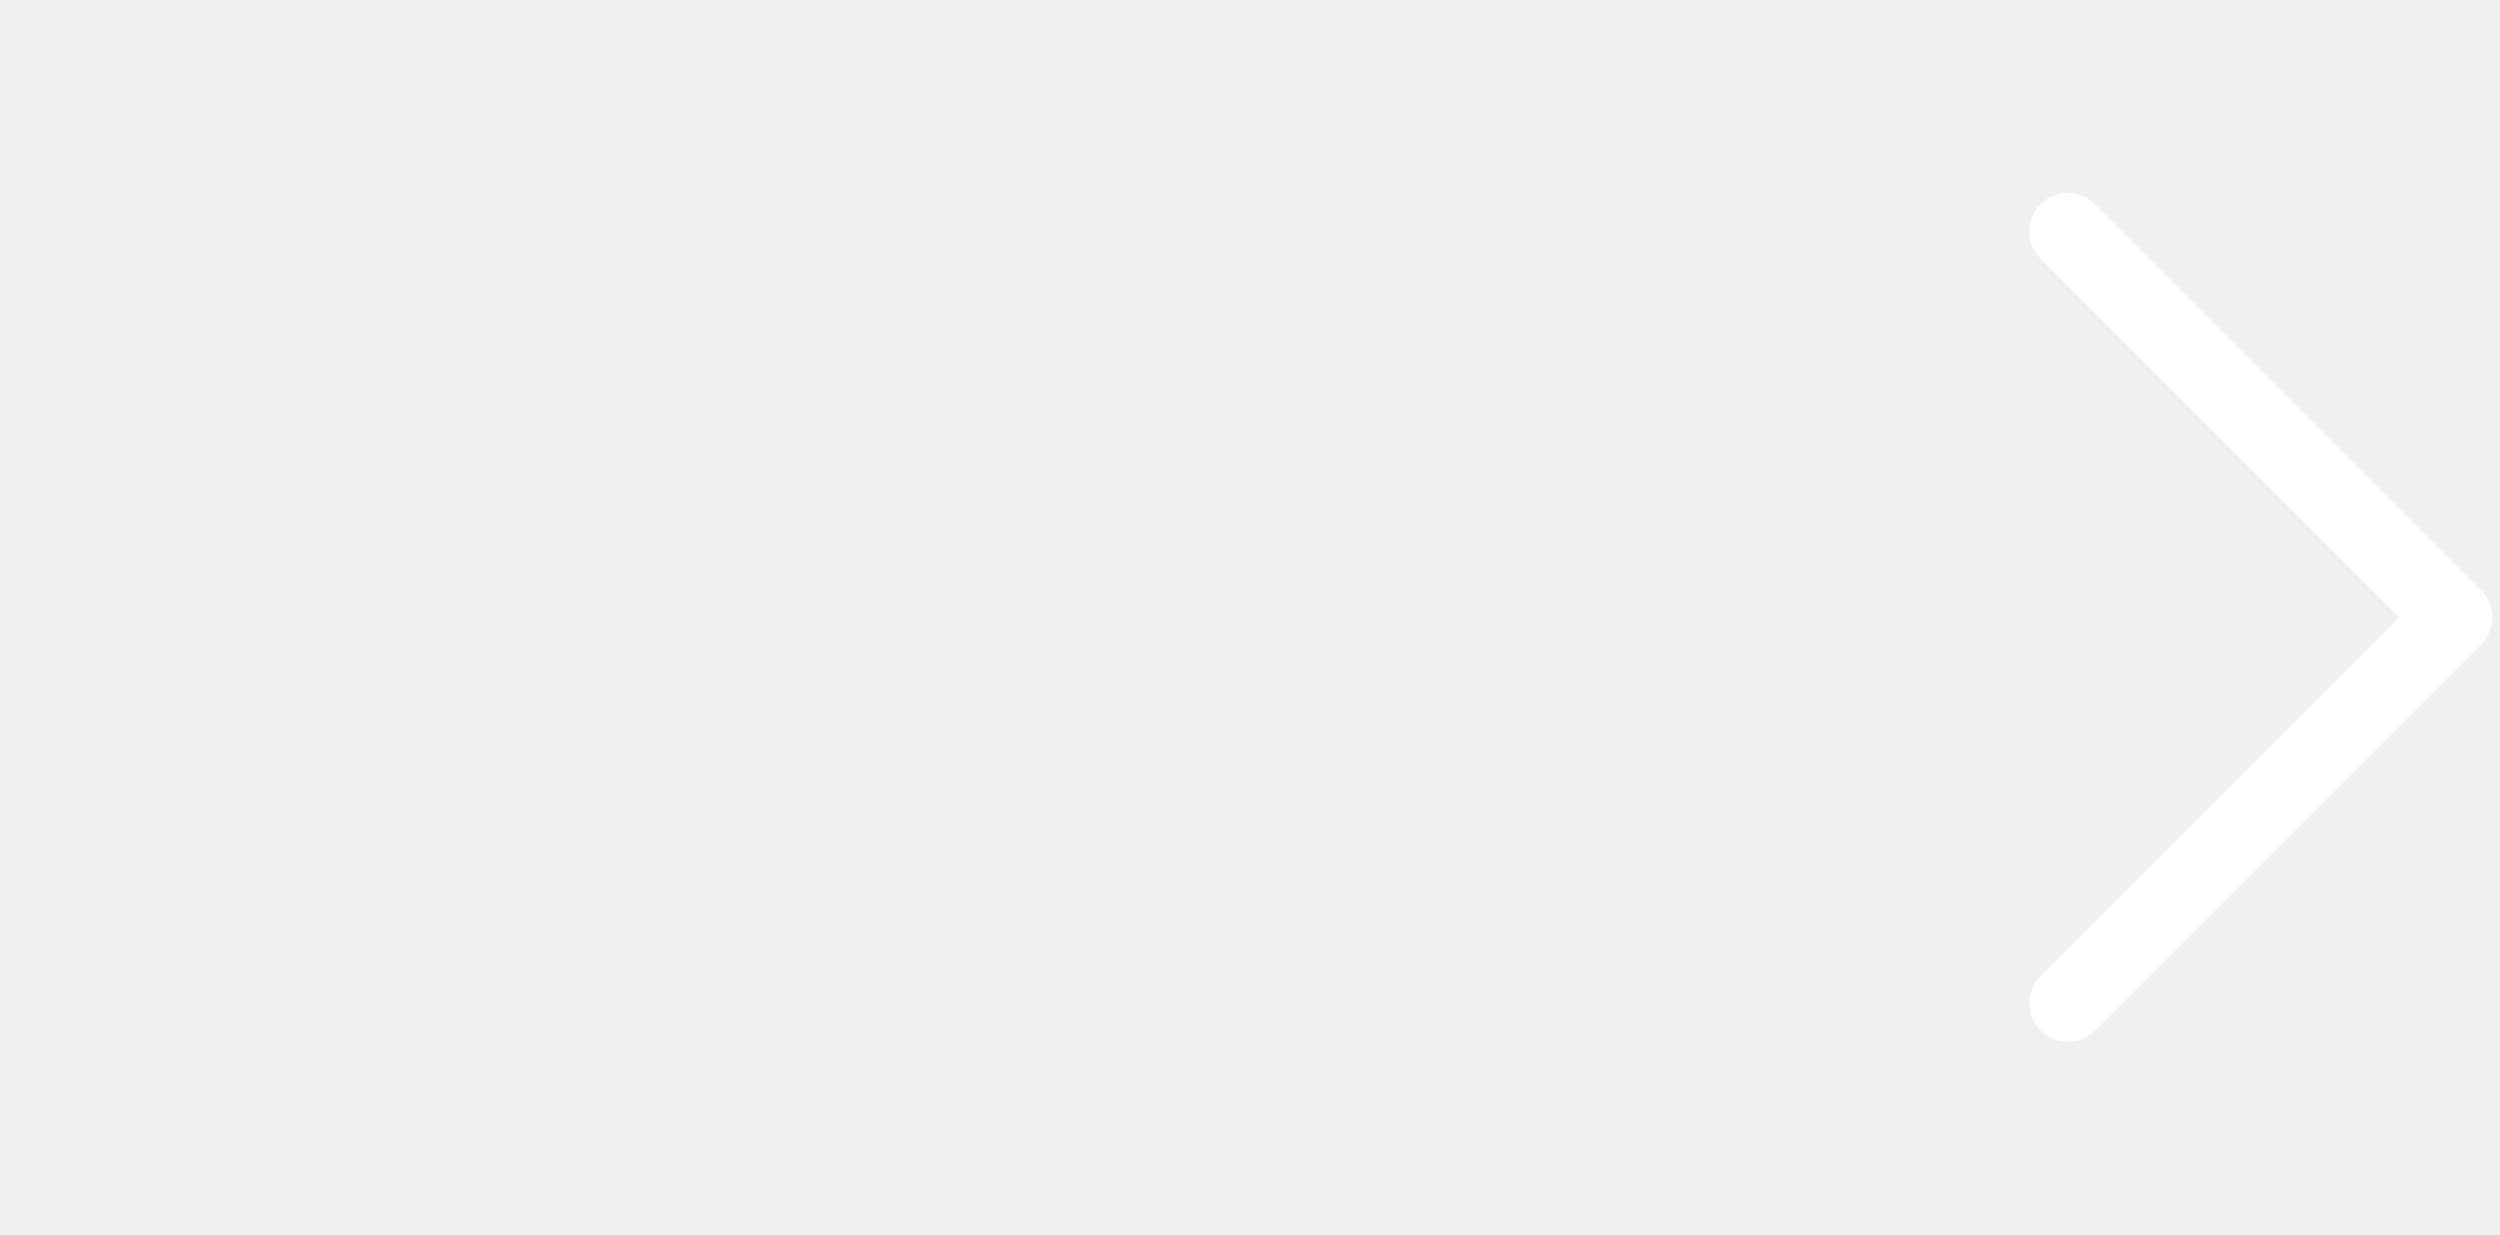
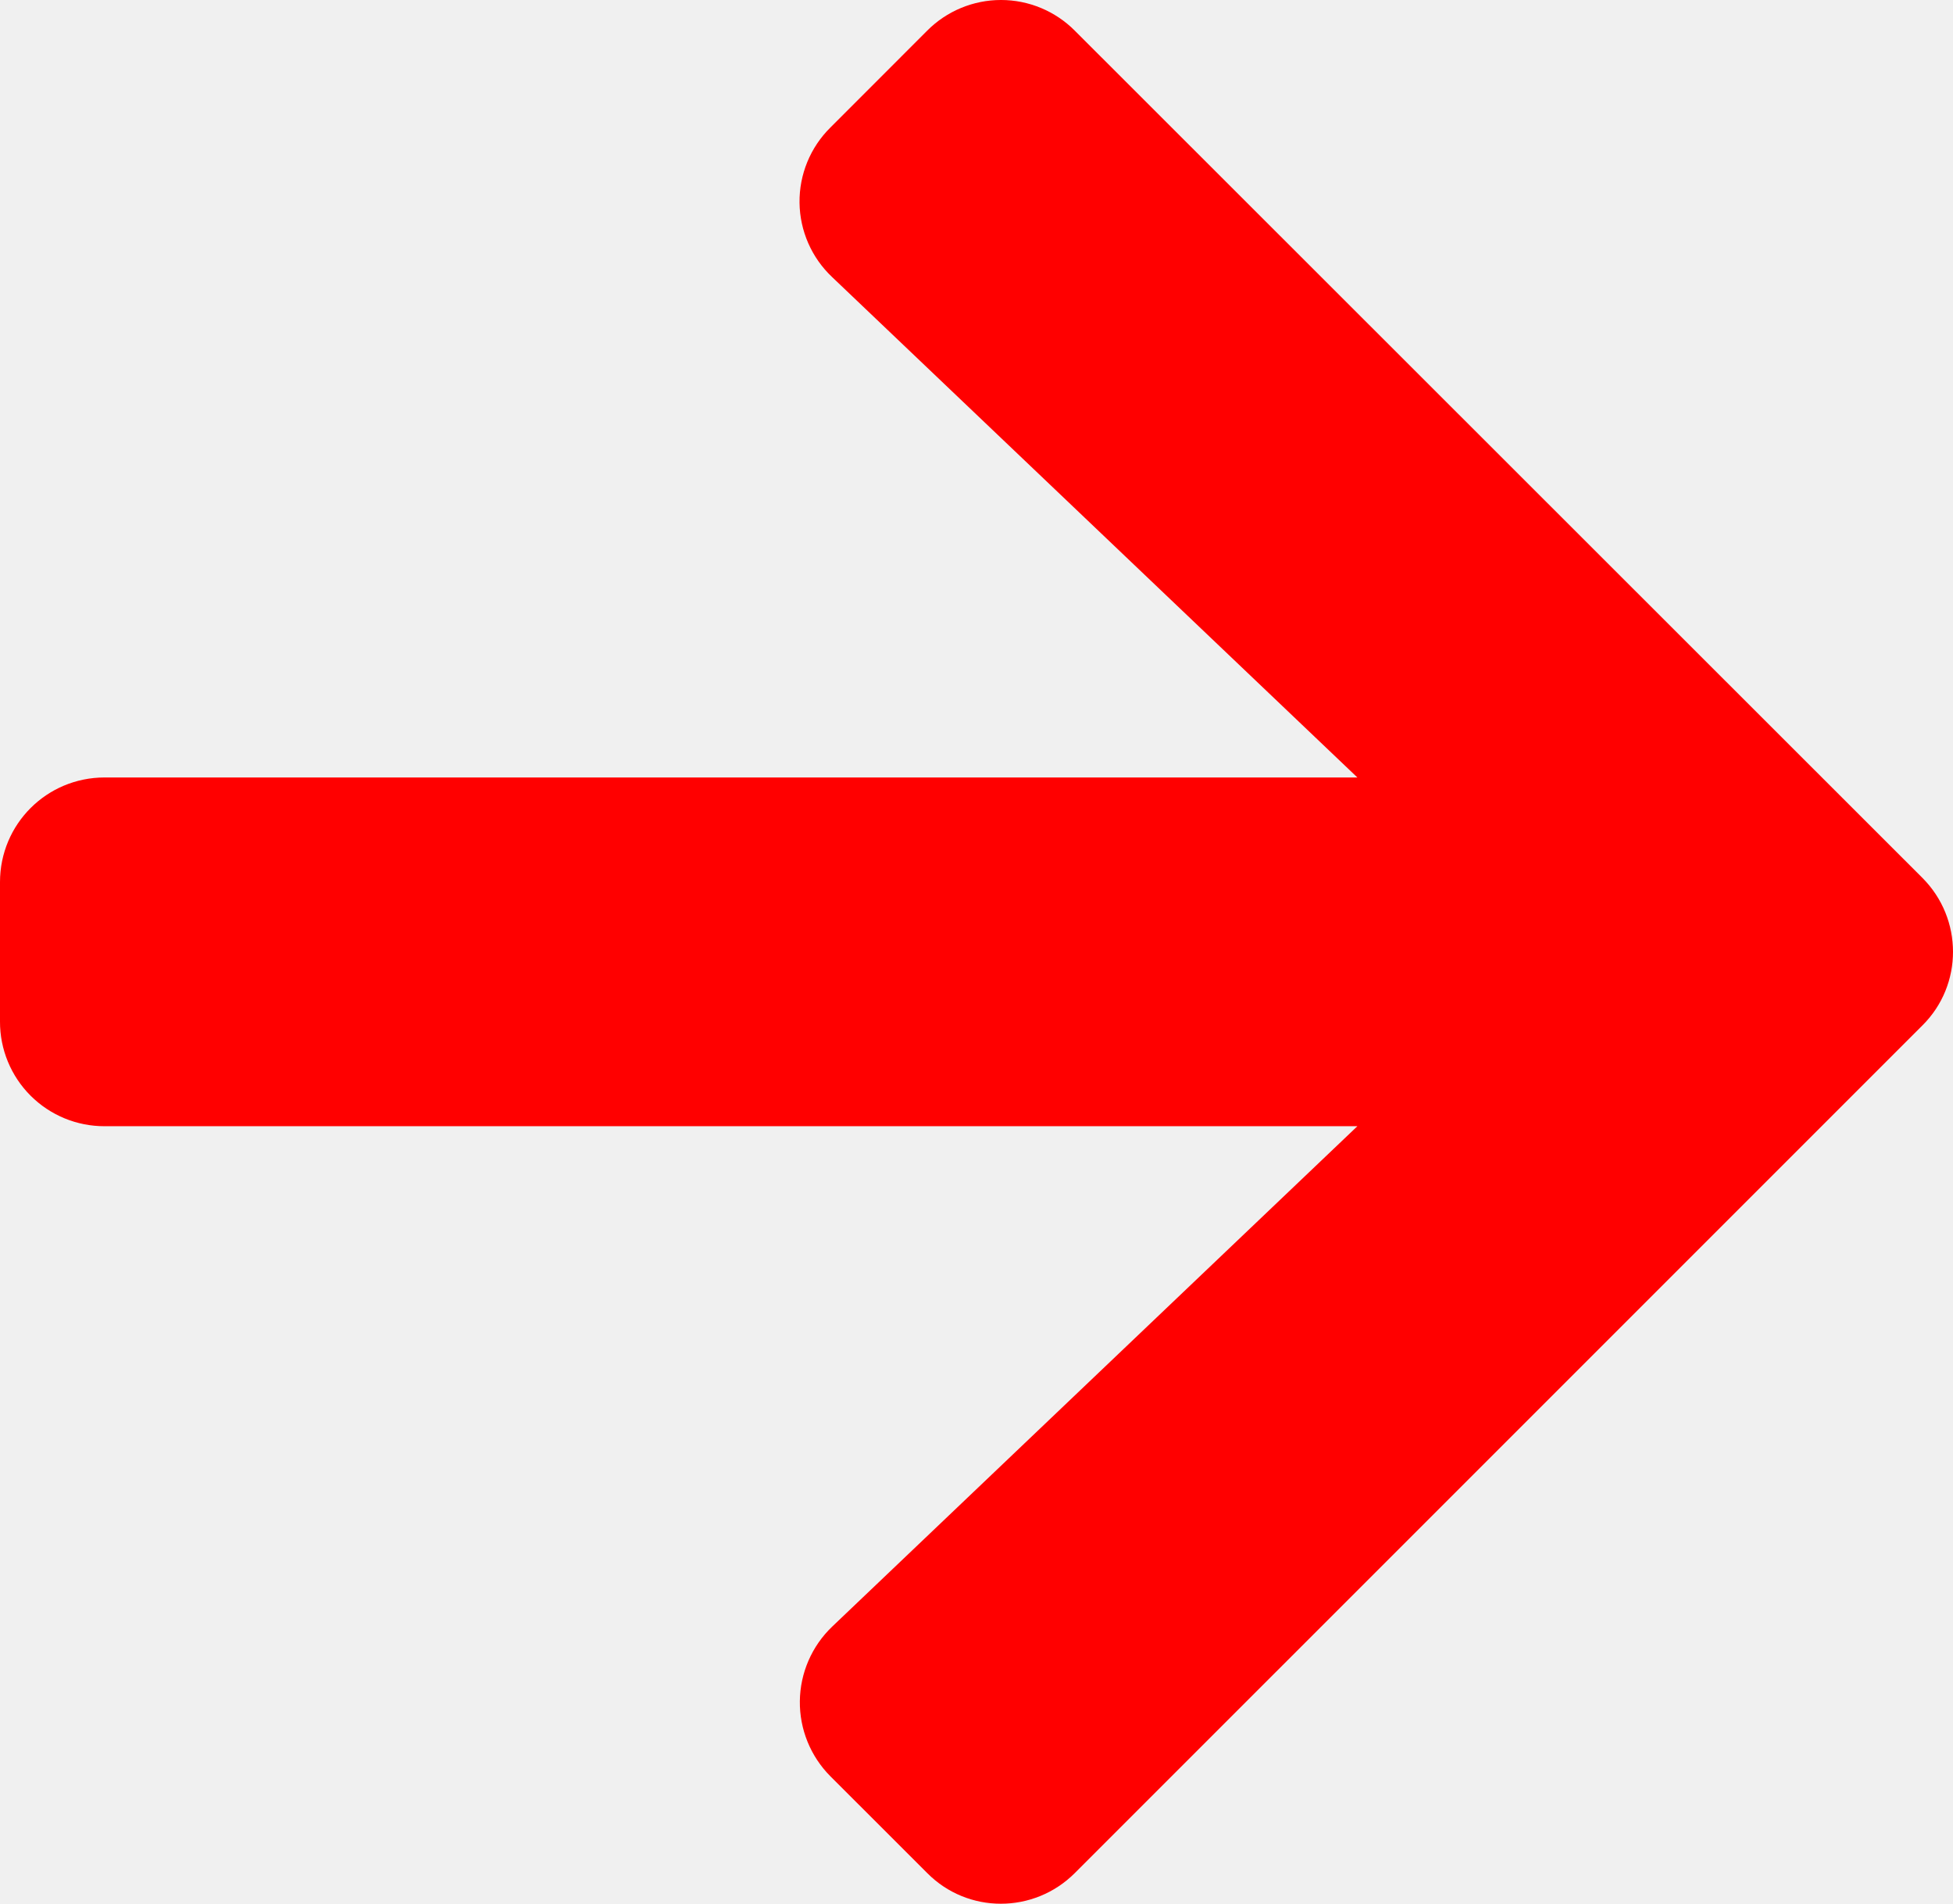
- <svg xmlns="http://www.w3.org/2000/svg" width="81" height="40" viewBox="0 0 81 40" fill="none">
-   <path fill-rule="evenodd" clip-rule="evenodd" d="M66.117 6.616C66.605 6.128 67.396 6.128 67.884 6.616L80.384 19.116C80.873 19.604 80.873 20.396 80.384 20.884L67.884 33.384C67.396 33.872 66.605 33.872 66.117 33.384C65.628 32.896 65.628 32.104 66.117 31.616L77.733 20L66.117 8.384C65.628 7.896 65.628 7.104 66.117 6.616Z" fill="white" />
+ <svg xmlns="http://www.w3.org/2000/svg" width="31.504" height="30.705" viewBox="1258.75 438.647 31.504 30.705">
+   <path d="m1272.145 440.704 1.56-1.561a1.68 1.68 0 0 1 2.384 0l13.67 13.662c.66.66.66 1.73 0 2.383l-13.67 13.669c-.66.661-1.73.661-2.383 0l-1.561-1.56a1.69 1.69 0 0 1 .028-2.413l8.473-8.072h-20.208a1.683 1.683 0 0 1-1.688-1.687v-2.25c0-.935.753-1.688 1.688-1.688h20.208l-8.473-8.071a1.677 1.677 0 0 1-.028-2.412Z" fill="red" fill-rule="evenodd" data-name="Icon awesome-arrow-right" />
</svg>
